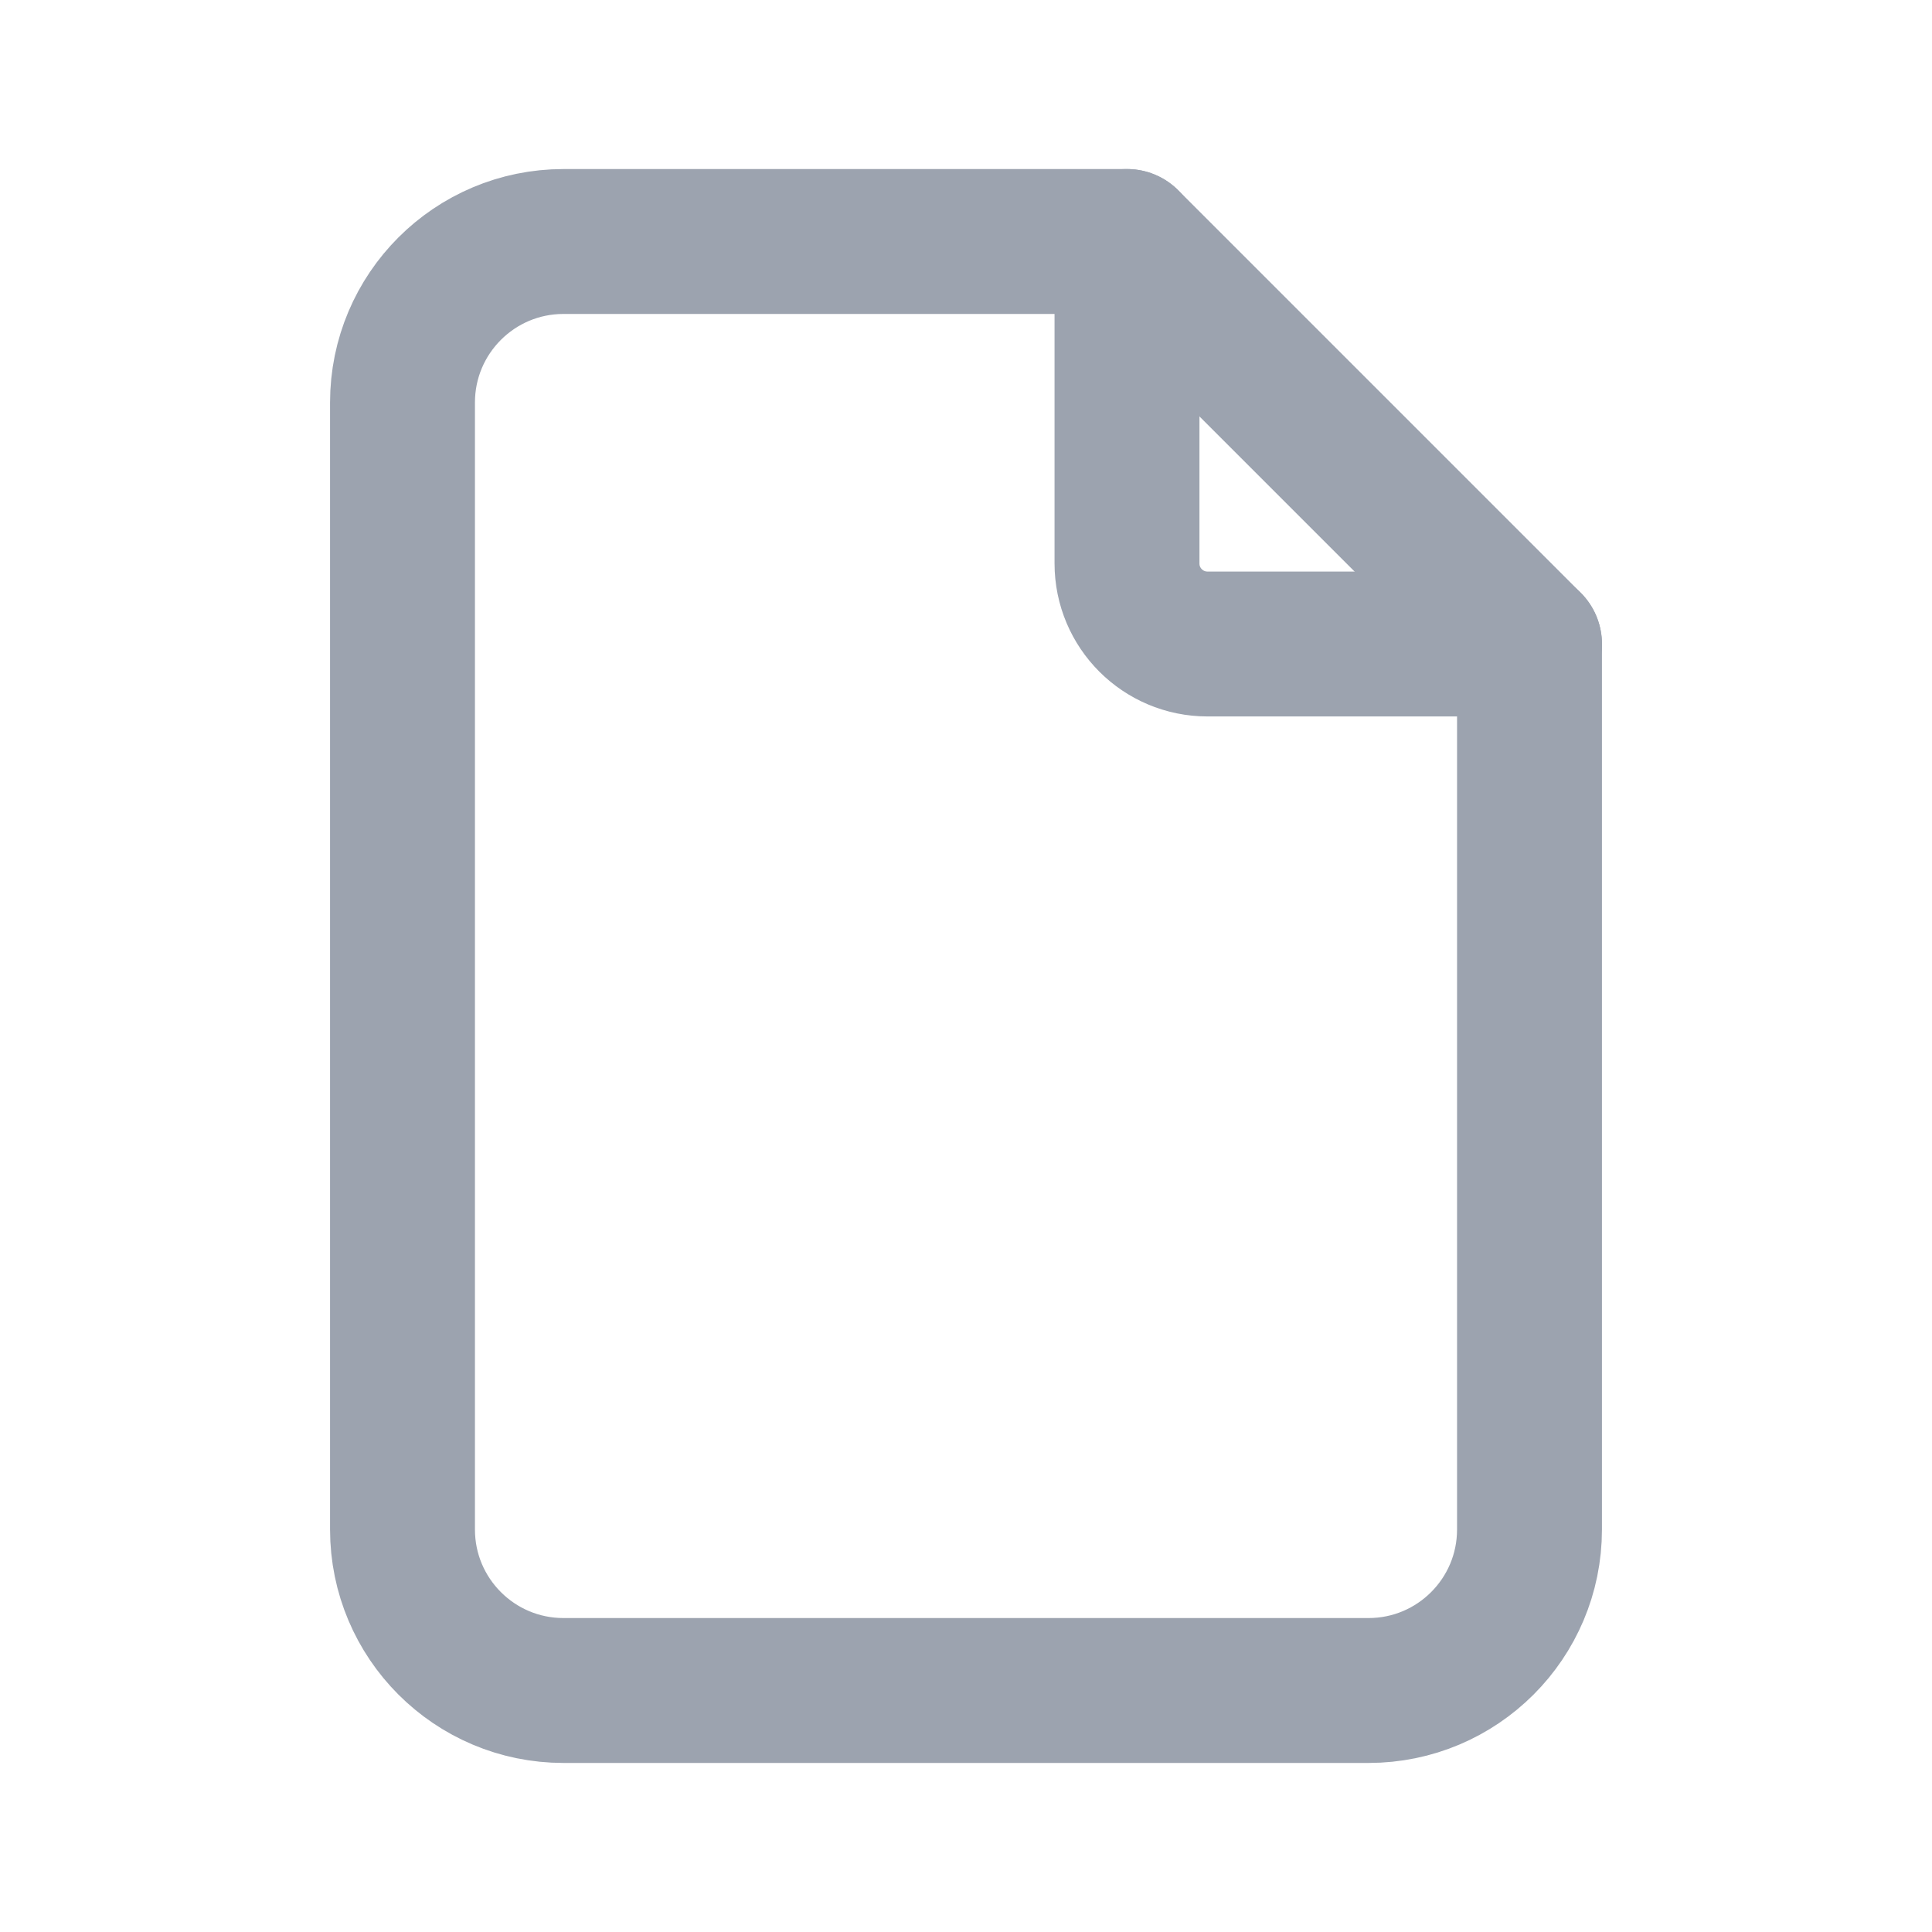
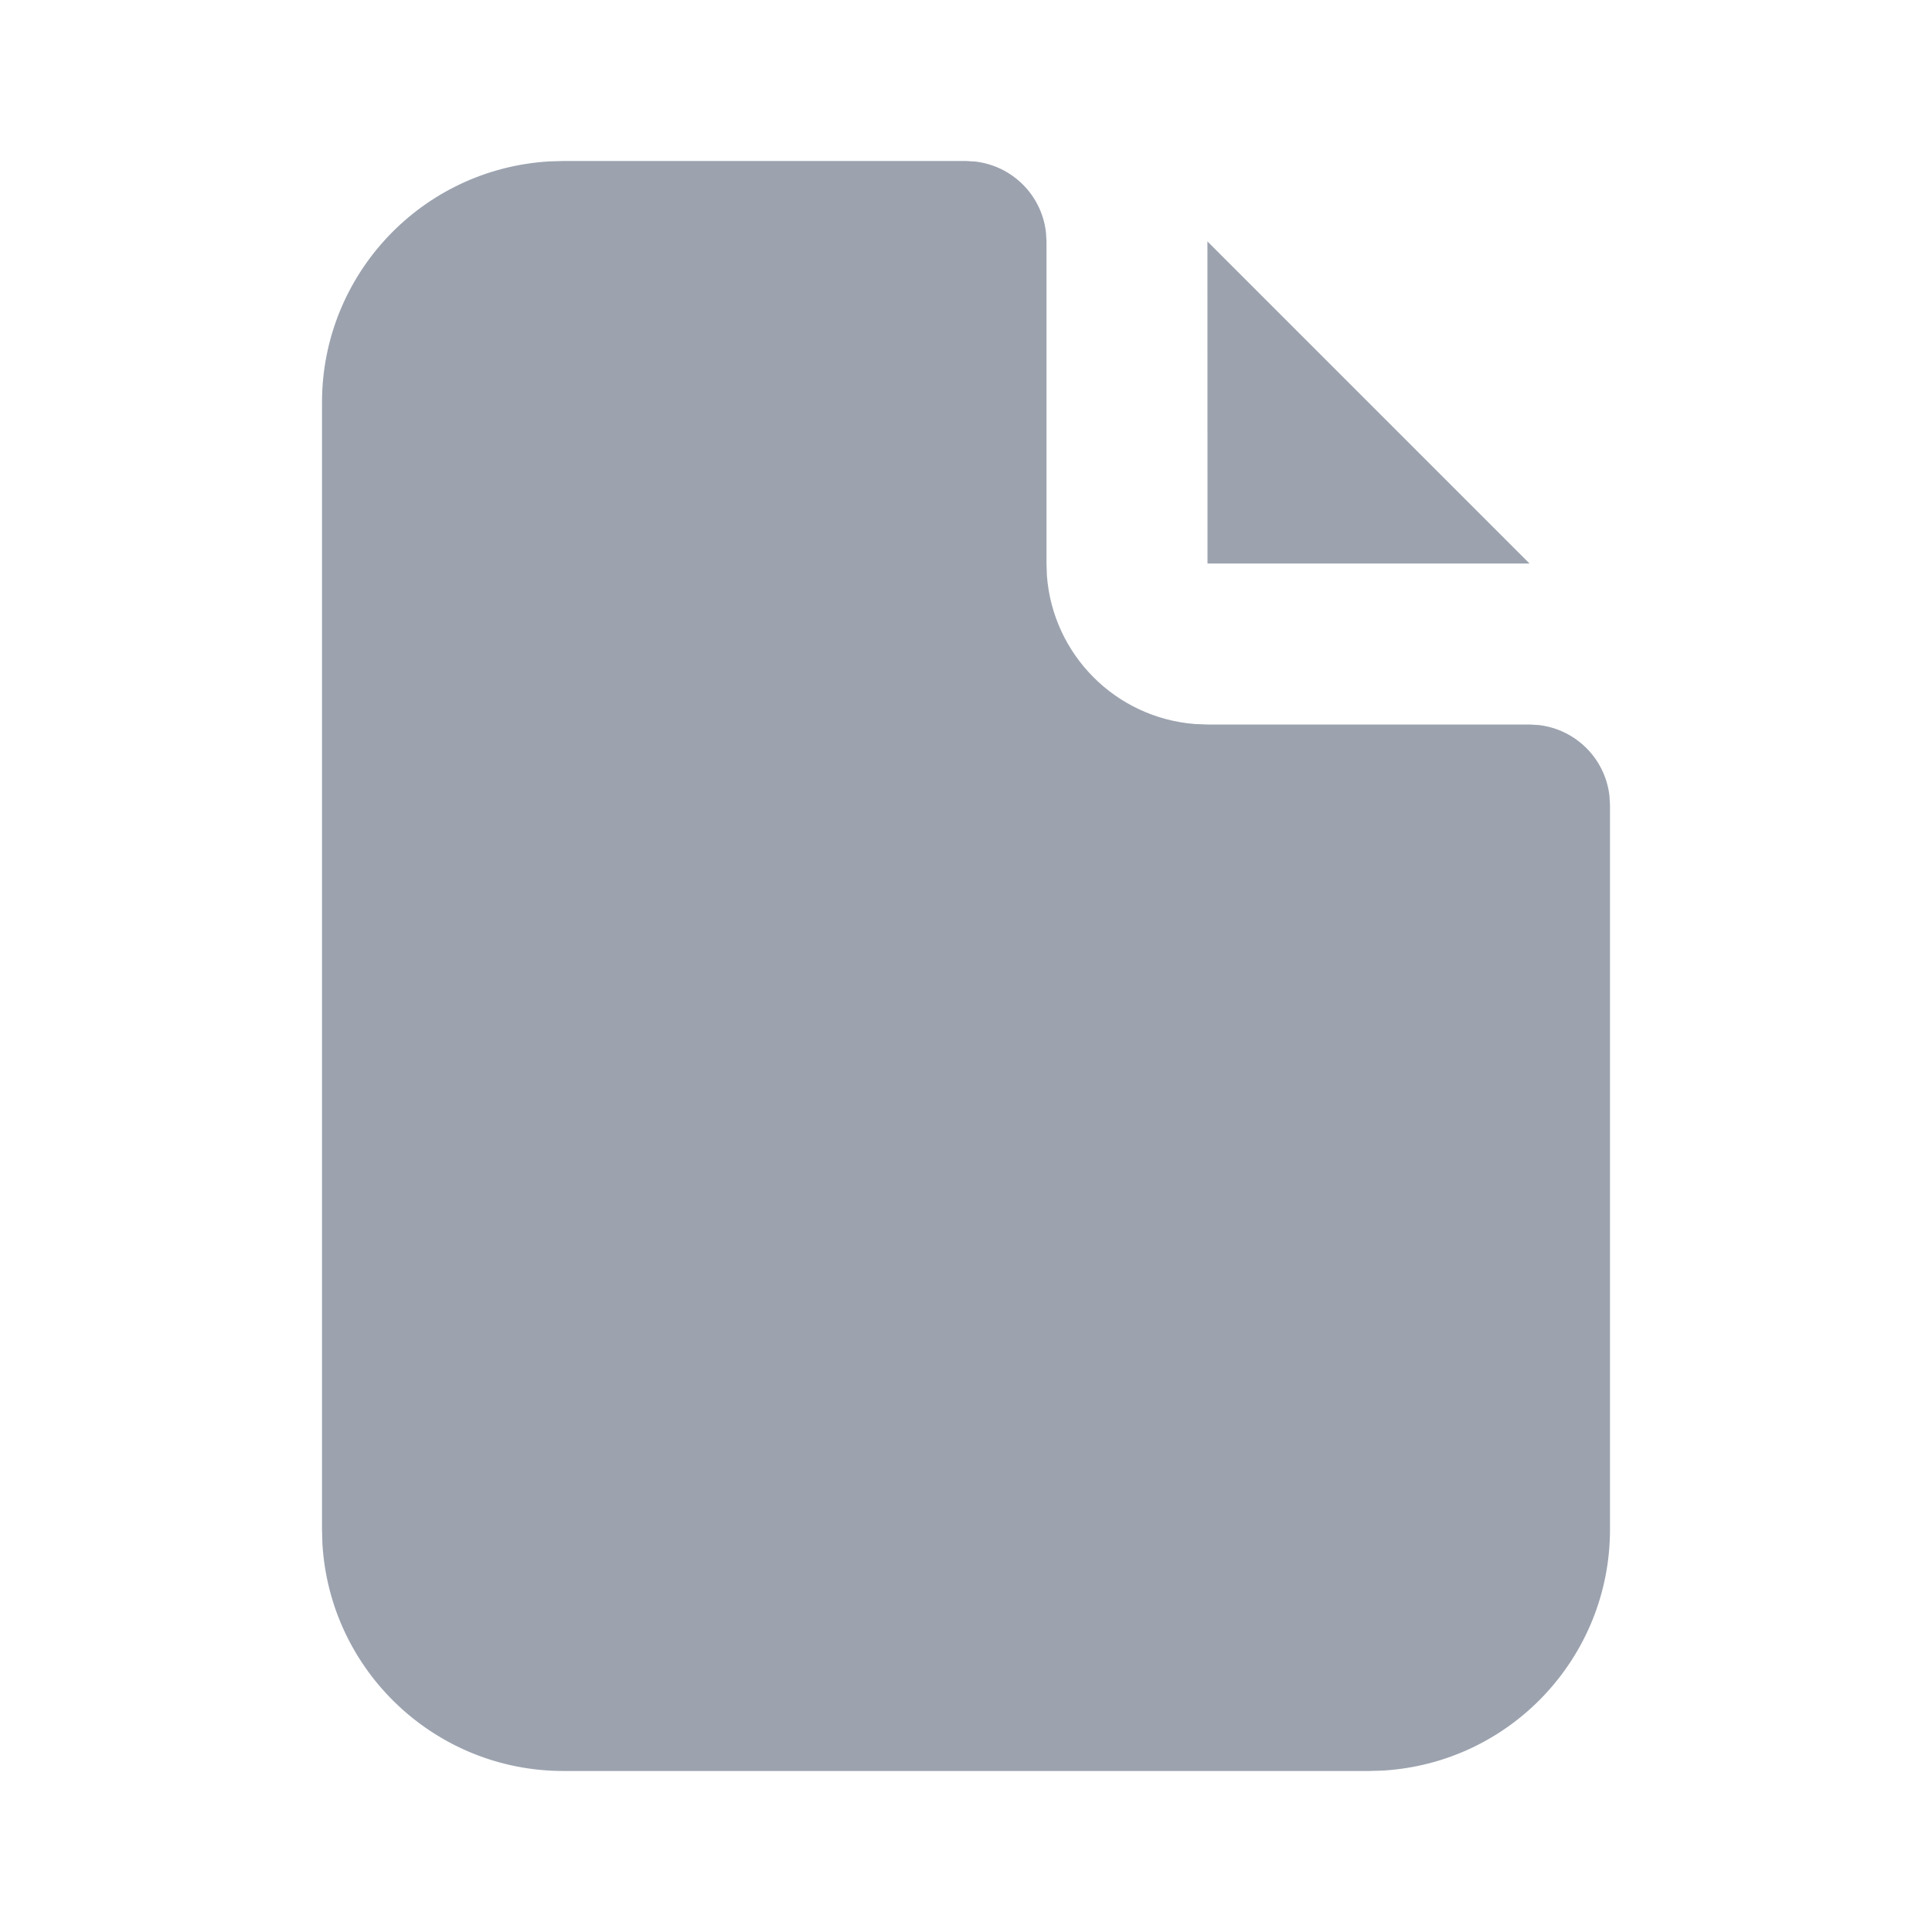
- <svg xmlns="http://www.w3.org/2000/svg" viewBox="0 0 24 24" fill="none" stroke="#9ca3af" stroke-width="1.8" stroke-linecap="round" stroke-linejoin="round">
-   <path d="M14 3v4a1 1 0 0 0 1 1h4" />
-   <path d="M17 21h-10a2 2 0 0 1 -2 -2v-14a2 2 0 0 1 2 -2h7l5 5v11a2 2 0 0 1 -2 2" />
+ <svg xmlns="http://www.w3.org/2000/svg" width="24" height="24" viewBox="0 0 24 24" fill="#9ca3af">
+   <path stroke="none" d="M0 0h24v24H0z" fill="none" />
+   <path d="M12 2l.117 .007a1 1 0 0 1 .876 .876l.007 .117v4l.005 .15a2 2 0 0 0 1.838 1.844l.157 .006h4l.117 .007a1 1 0 0 1 .876 .876l.007 .117v9a3 3 0 0 1 -2.824 2.995l-.176 .005h-10a3 3 0 0 1 -2.995 -2.824l-.005 -.176v-14a3 3 0 0 1 2.824 -2.995l.176 -.005h5z" />
+   <path d="M19 7h-4l-.001 -4.001z" />
</svg>
